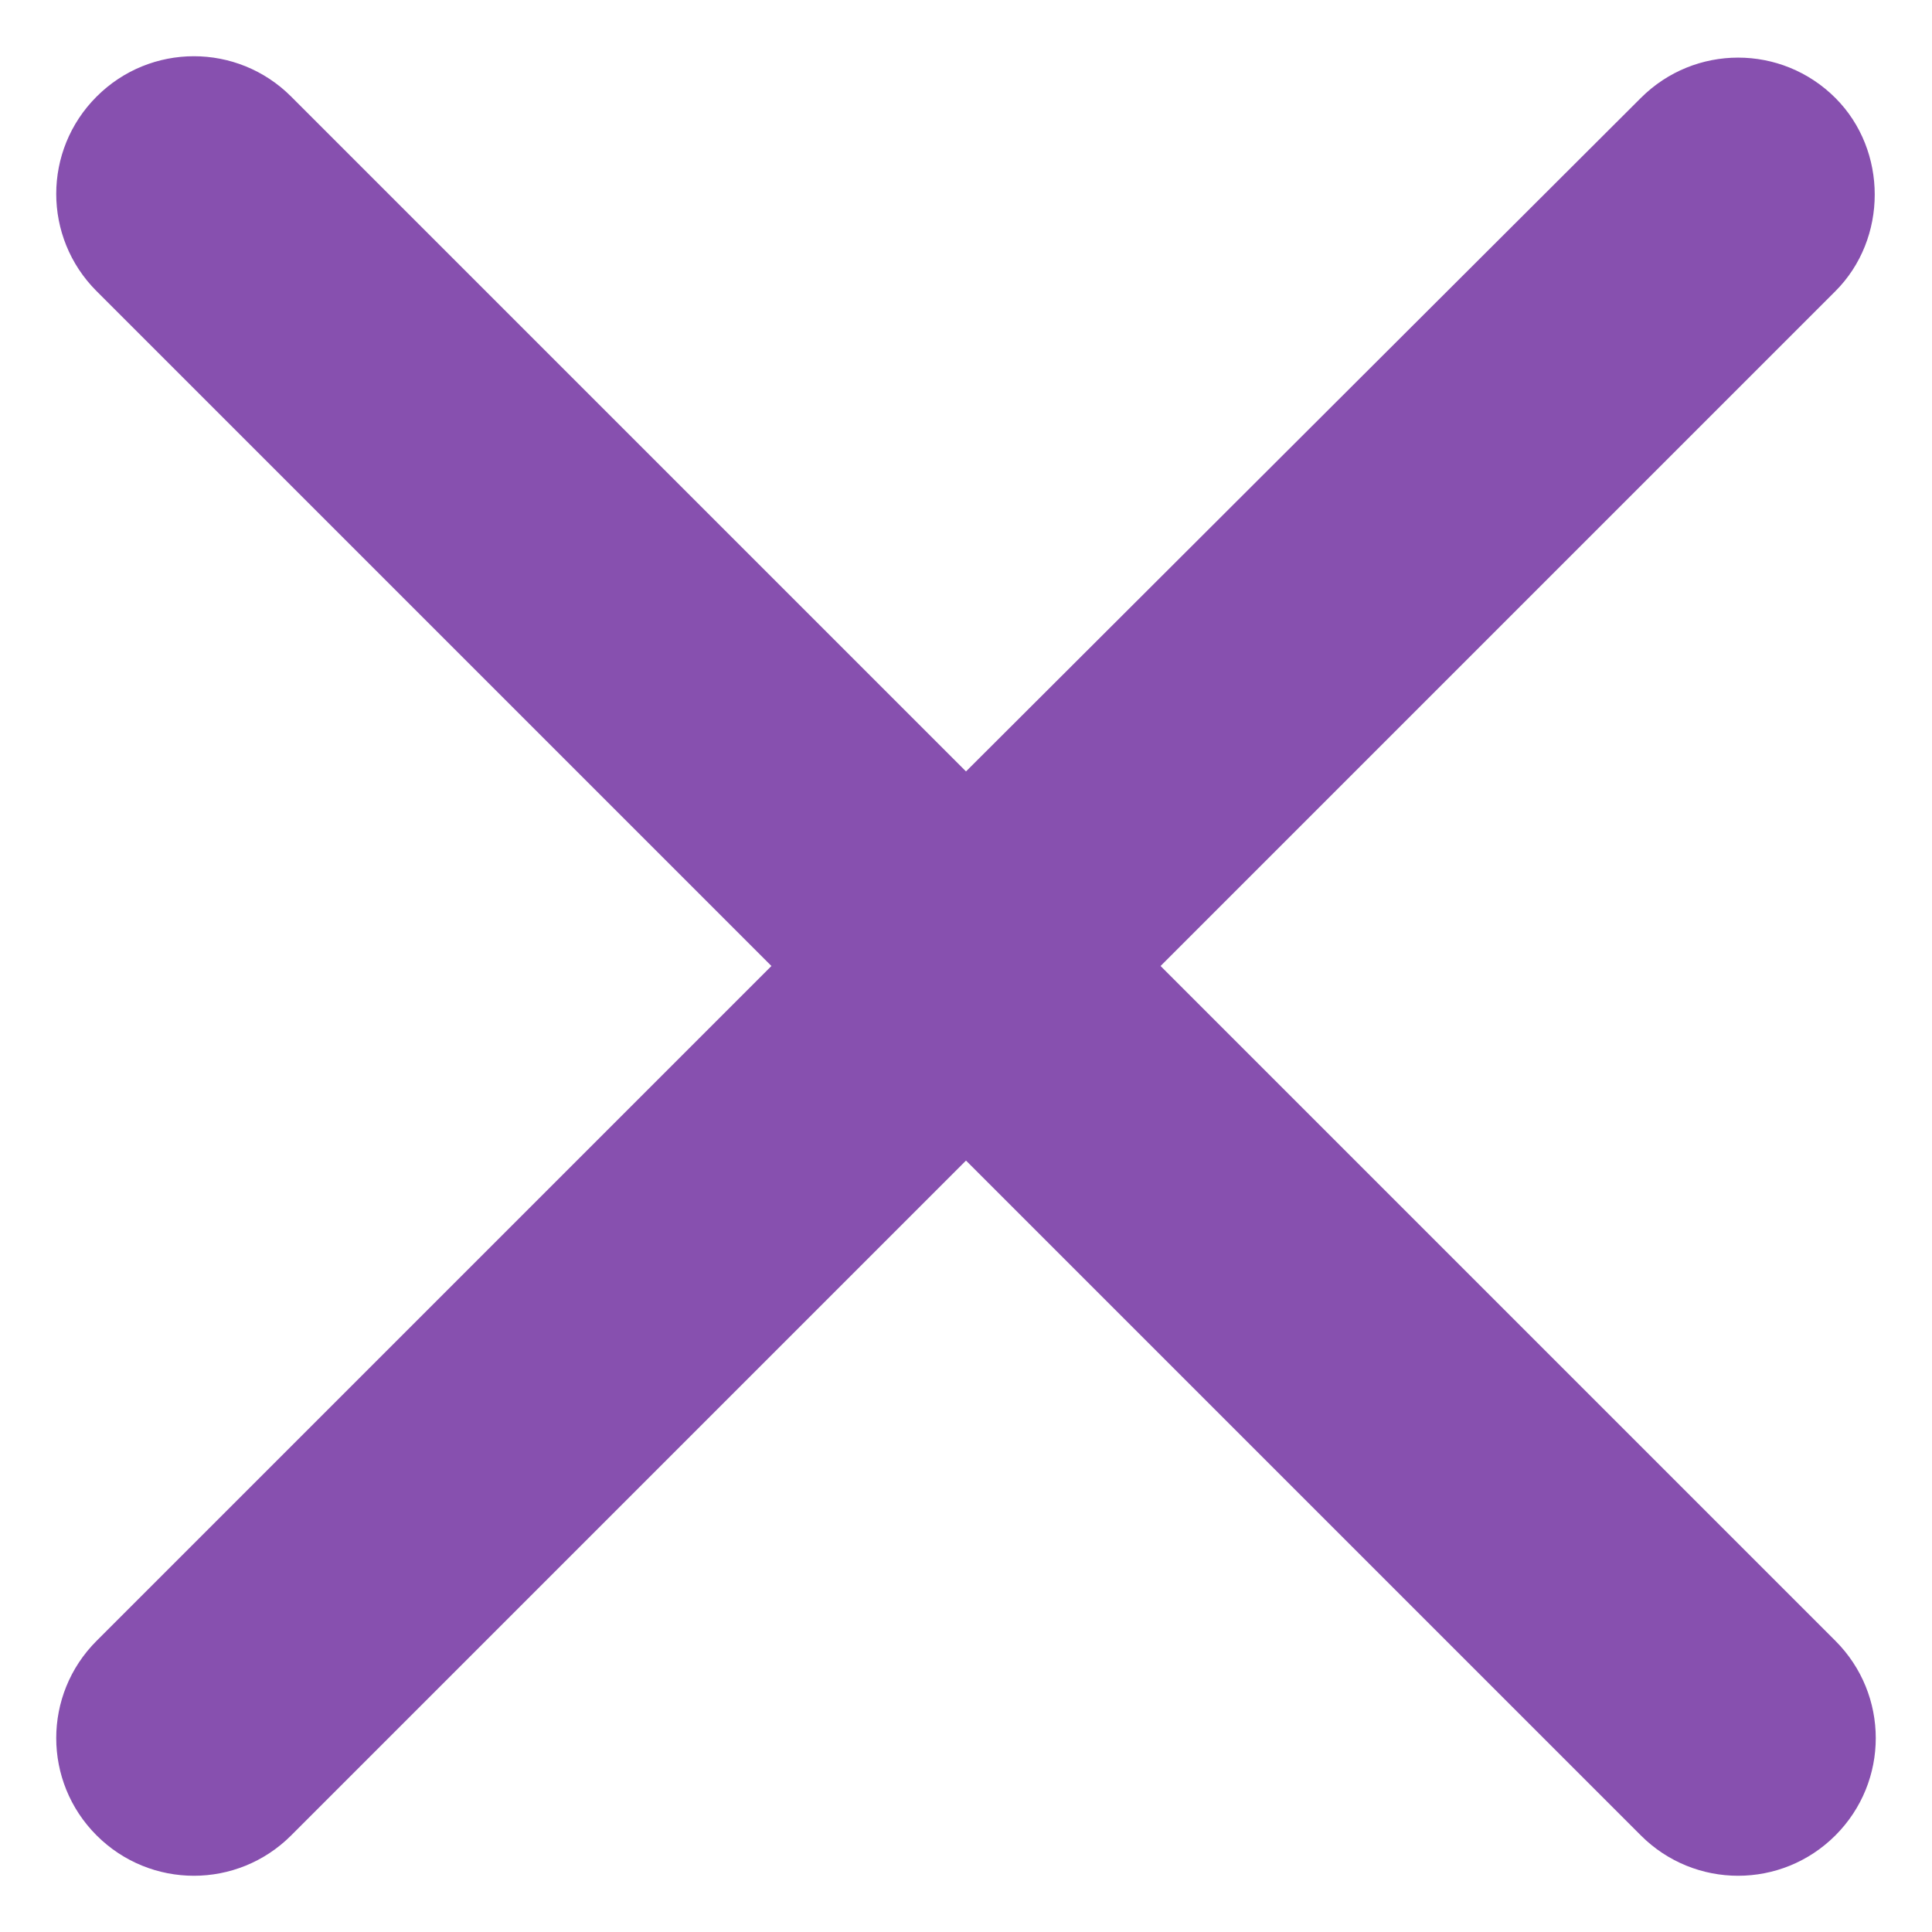
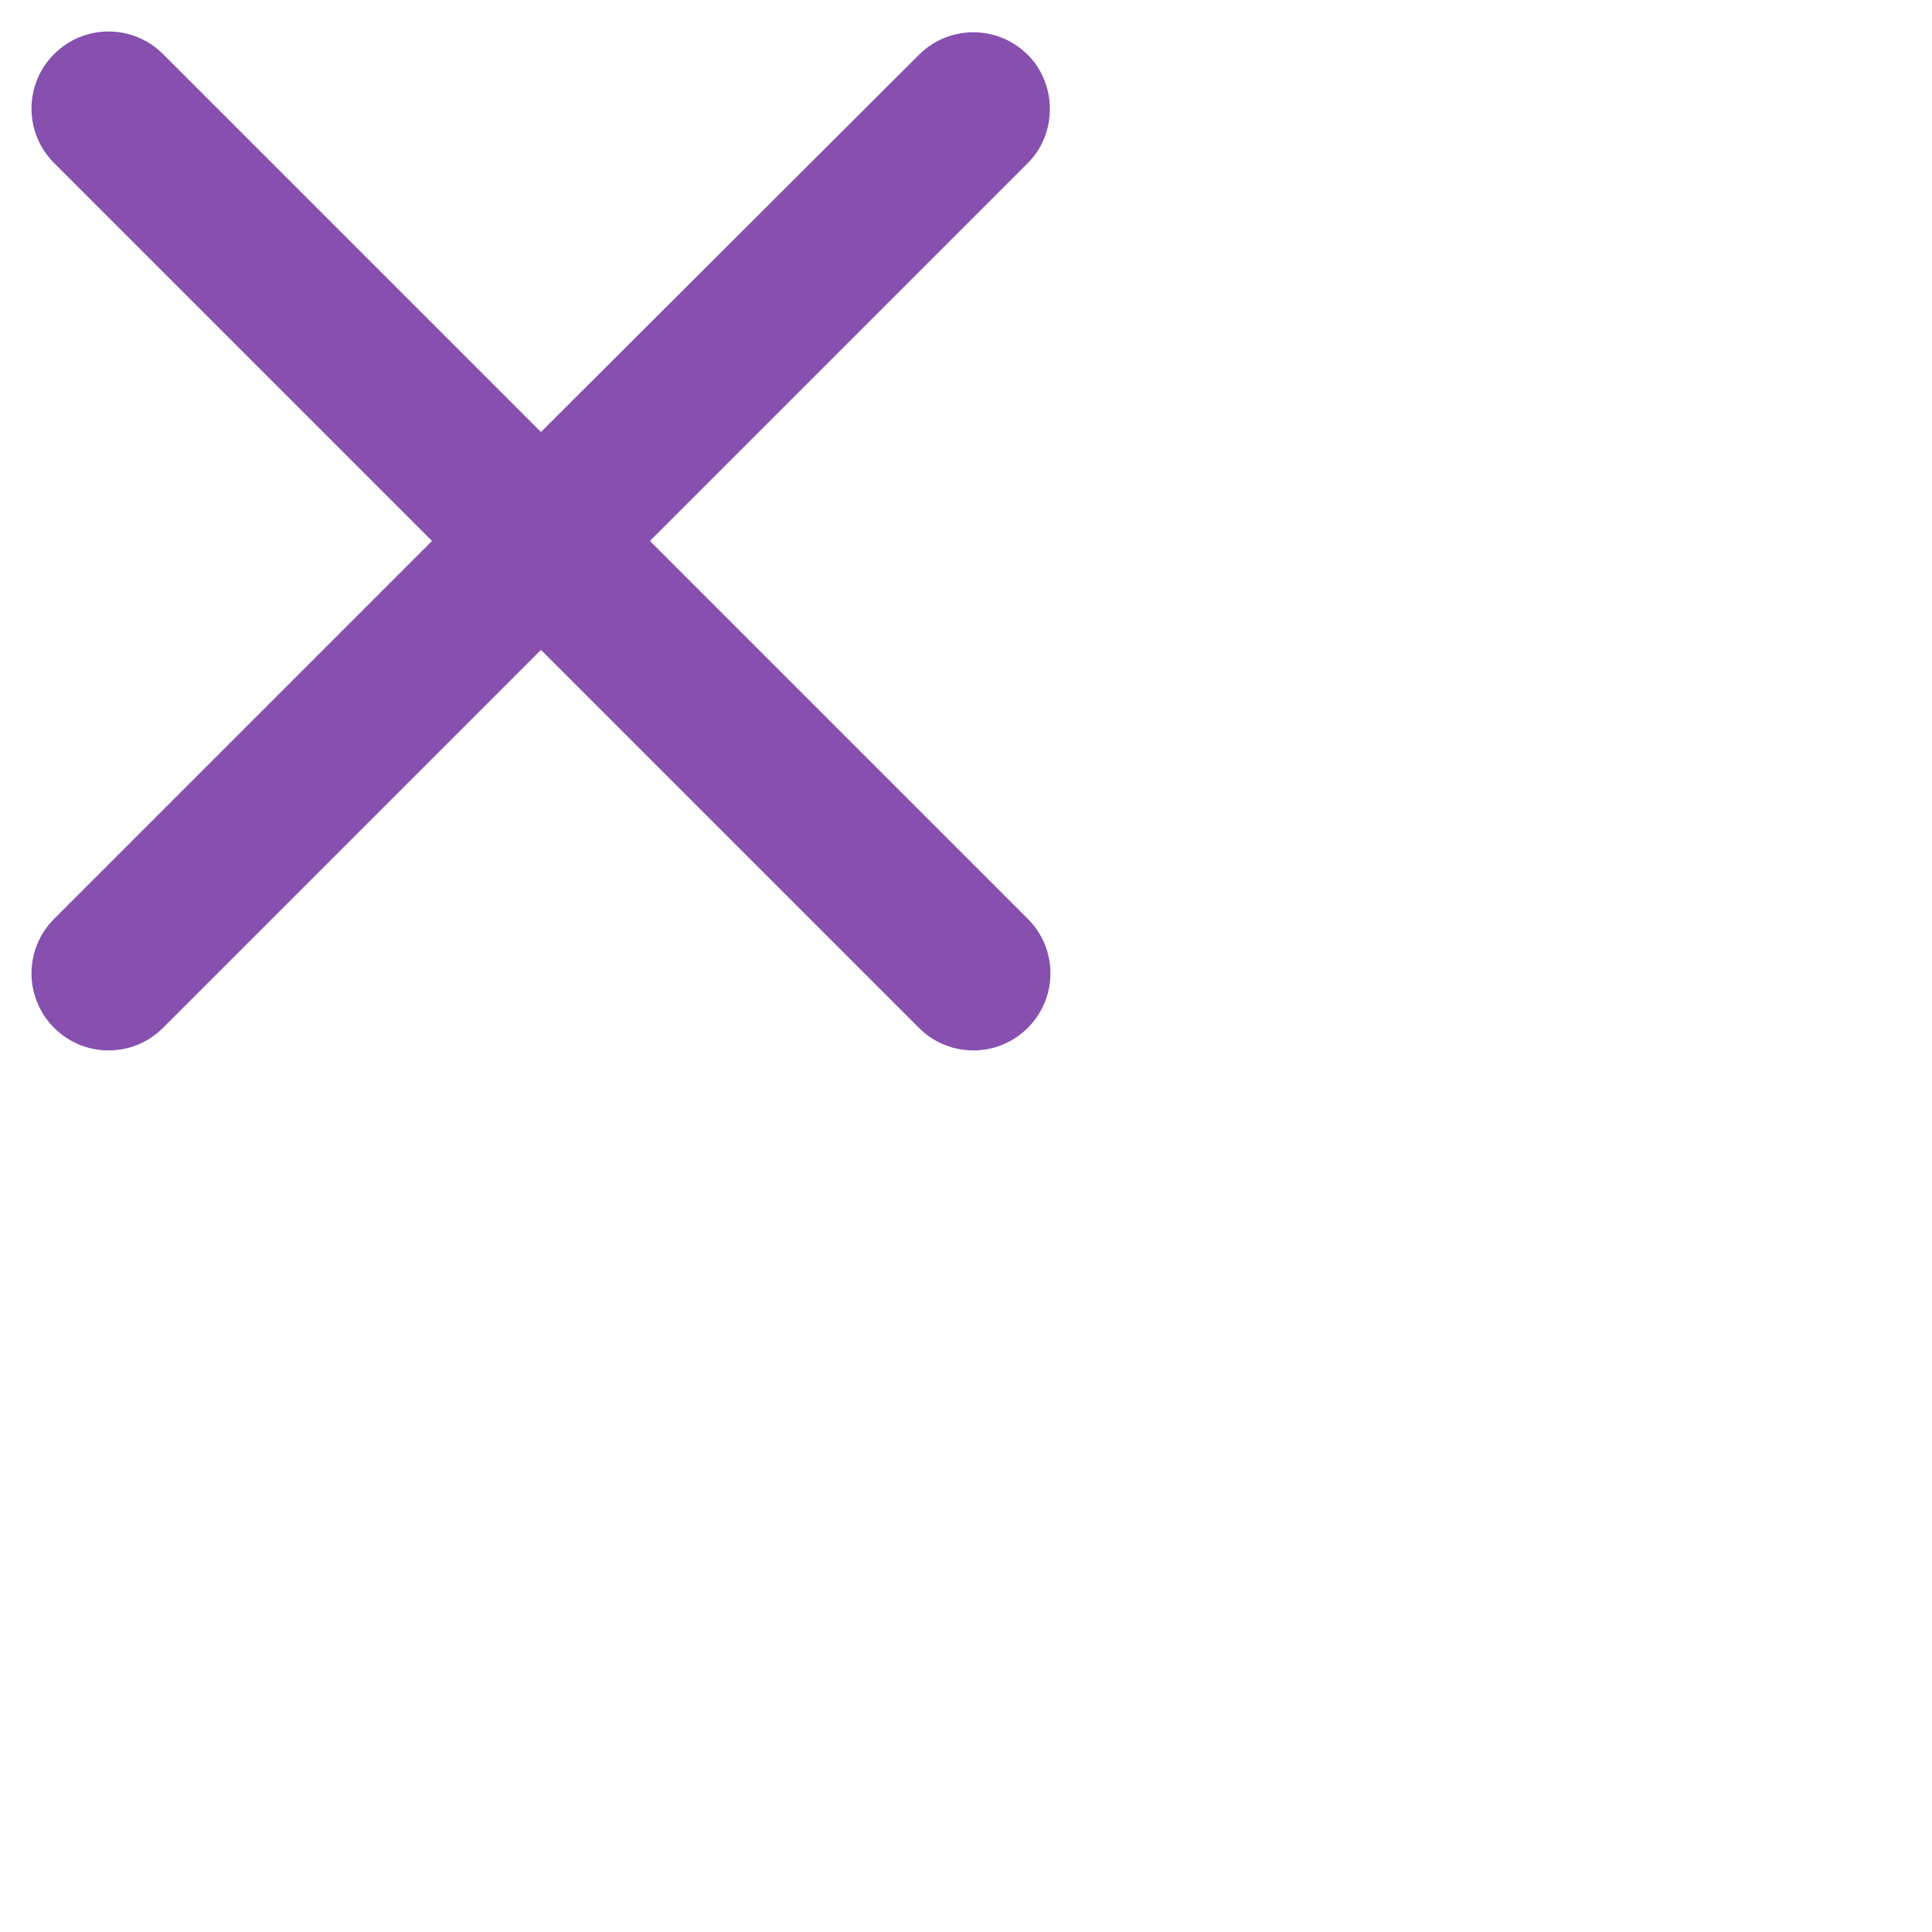
- <svg xmlns="http://www.w3.org/2000/svg" width="14px" height="14px" viewBox="0 0 14 14" version="1.1">
+ <svg xmlns="http://www.w3.org/2000/svg" width="25px" height="25px" viewBox="0 0 25 25" version="1.1">
  <g id="Icons" stroke="none" stroke-width="1" fill="none" fill-rule="evenodd">
    <g id="Rounded" transform="translate(-615, -1487)">
      <g id="Content" transform="translate(100, 1428)">
        <g id="-Round-/-Content-/-clear" transform="translate(510, 54)">
          <g>
            <polygon id="Path" points="0 0 24 0 24 24 0 24" />
            <path d="M18.3,5.71 C17.91,5.32 17.28,5.32 16.89,5.71 L12,10.59 L7.11,5.7 C6.72,5.31 6.09,5.31 5.7,5.7 C5.31,6.09 5.31,6.72 5.7,7.11 L10.59,12 L5.7,16.89 C5.31,17.28 5.31,17.91 5.7,18.3 C6.09,18.69 6.72,18.69 7.11,18.3 L12,13.41 L16.89,18.3 C17.28,18.69 17.91,18.69 18.3,18.3 C18.69,17.91 18.69,17.28 18.3,16.89 L13.41,12 L18.3,7.11 C18.68,6.73 18.68,6.09 18.3,5.71 Z" id="🔹Icon-Color" fill="#8750AF" />
          </g>
        </g>
      </g>
    </g>
  </g>
</svg>
